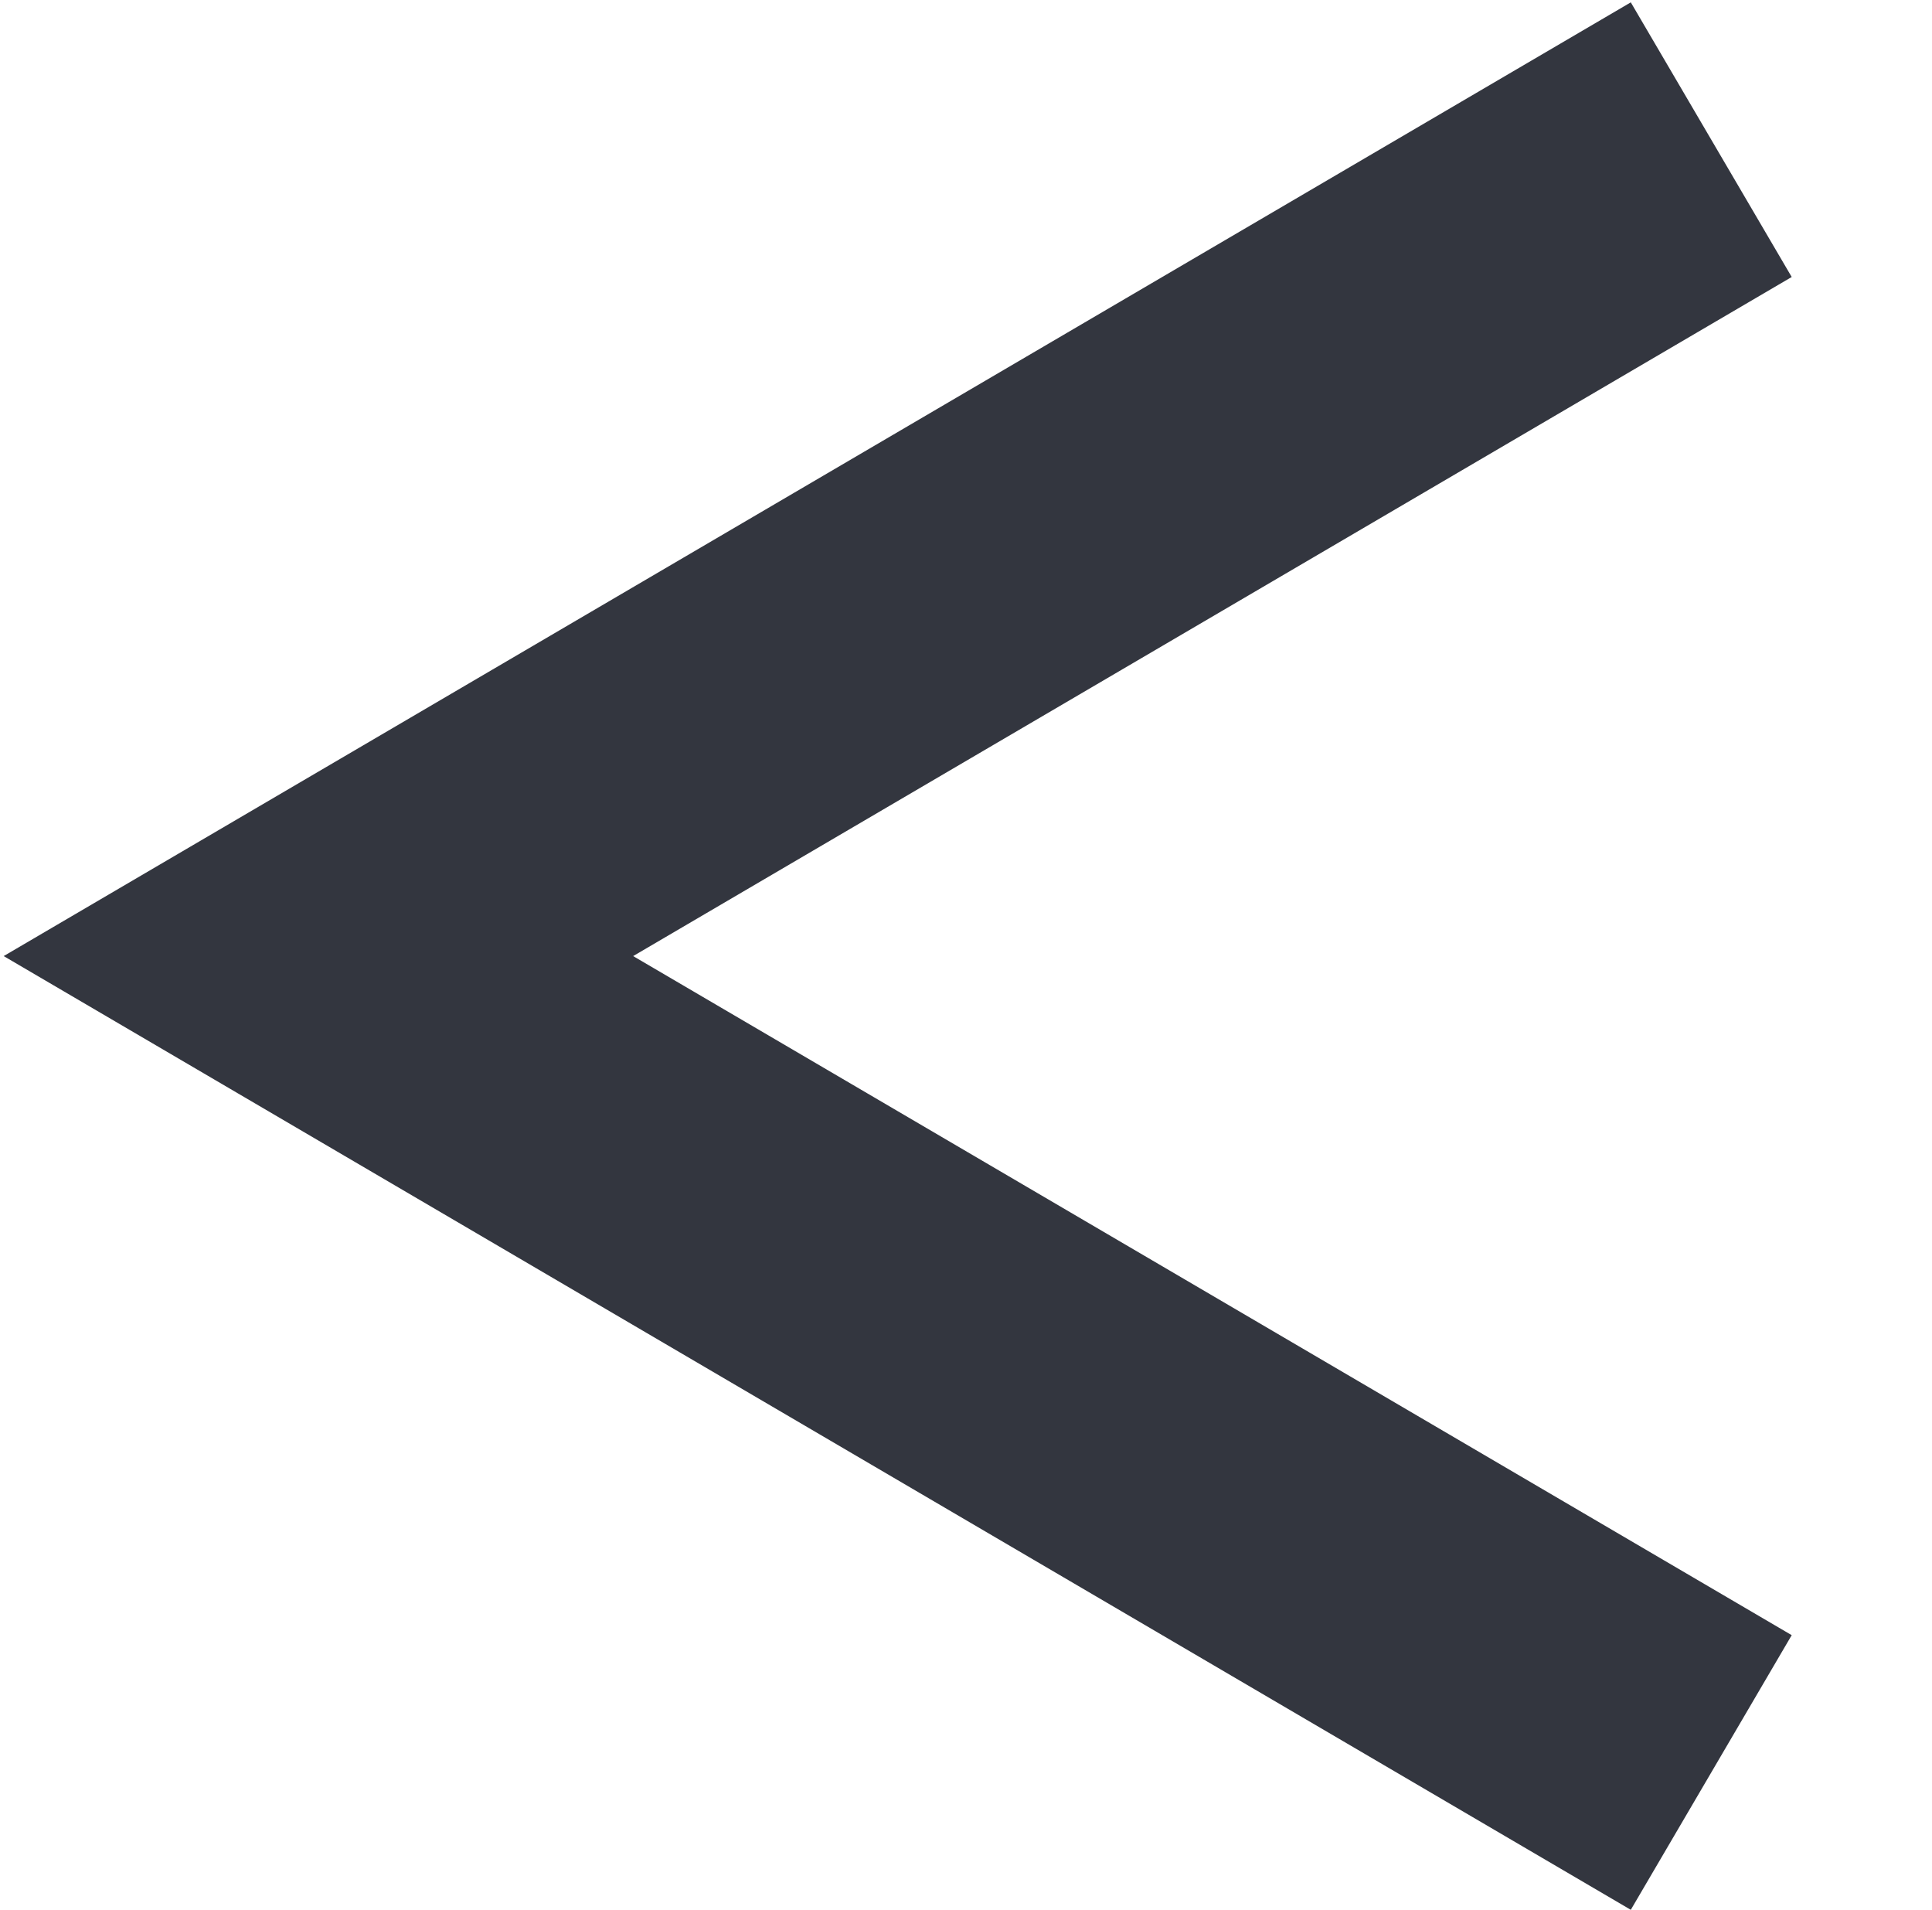
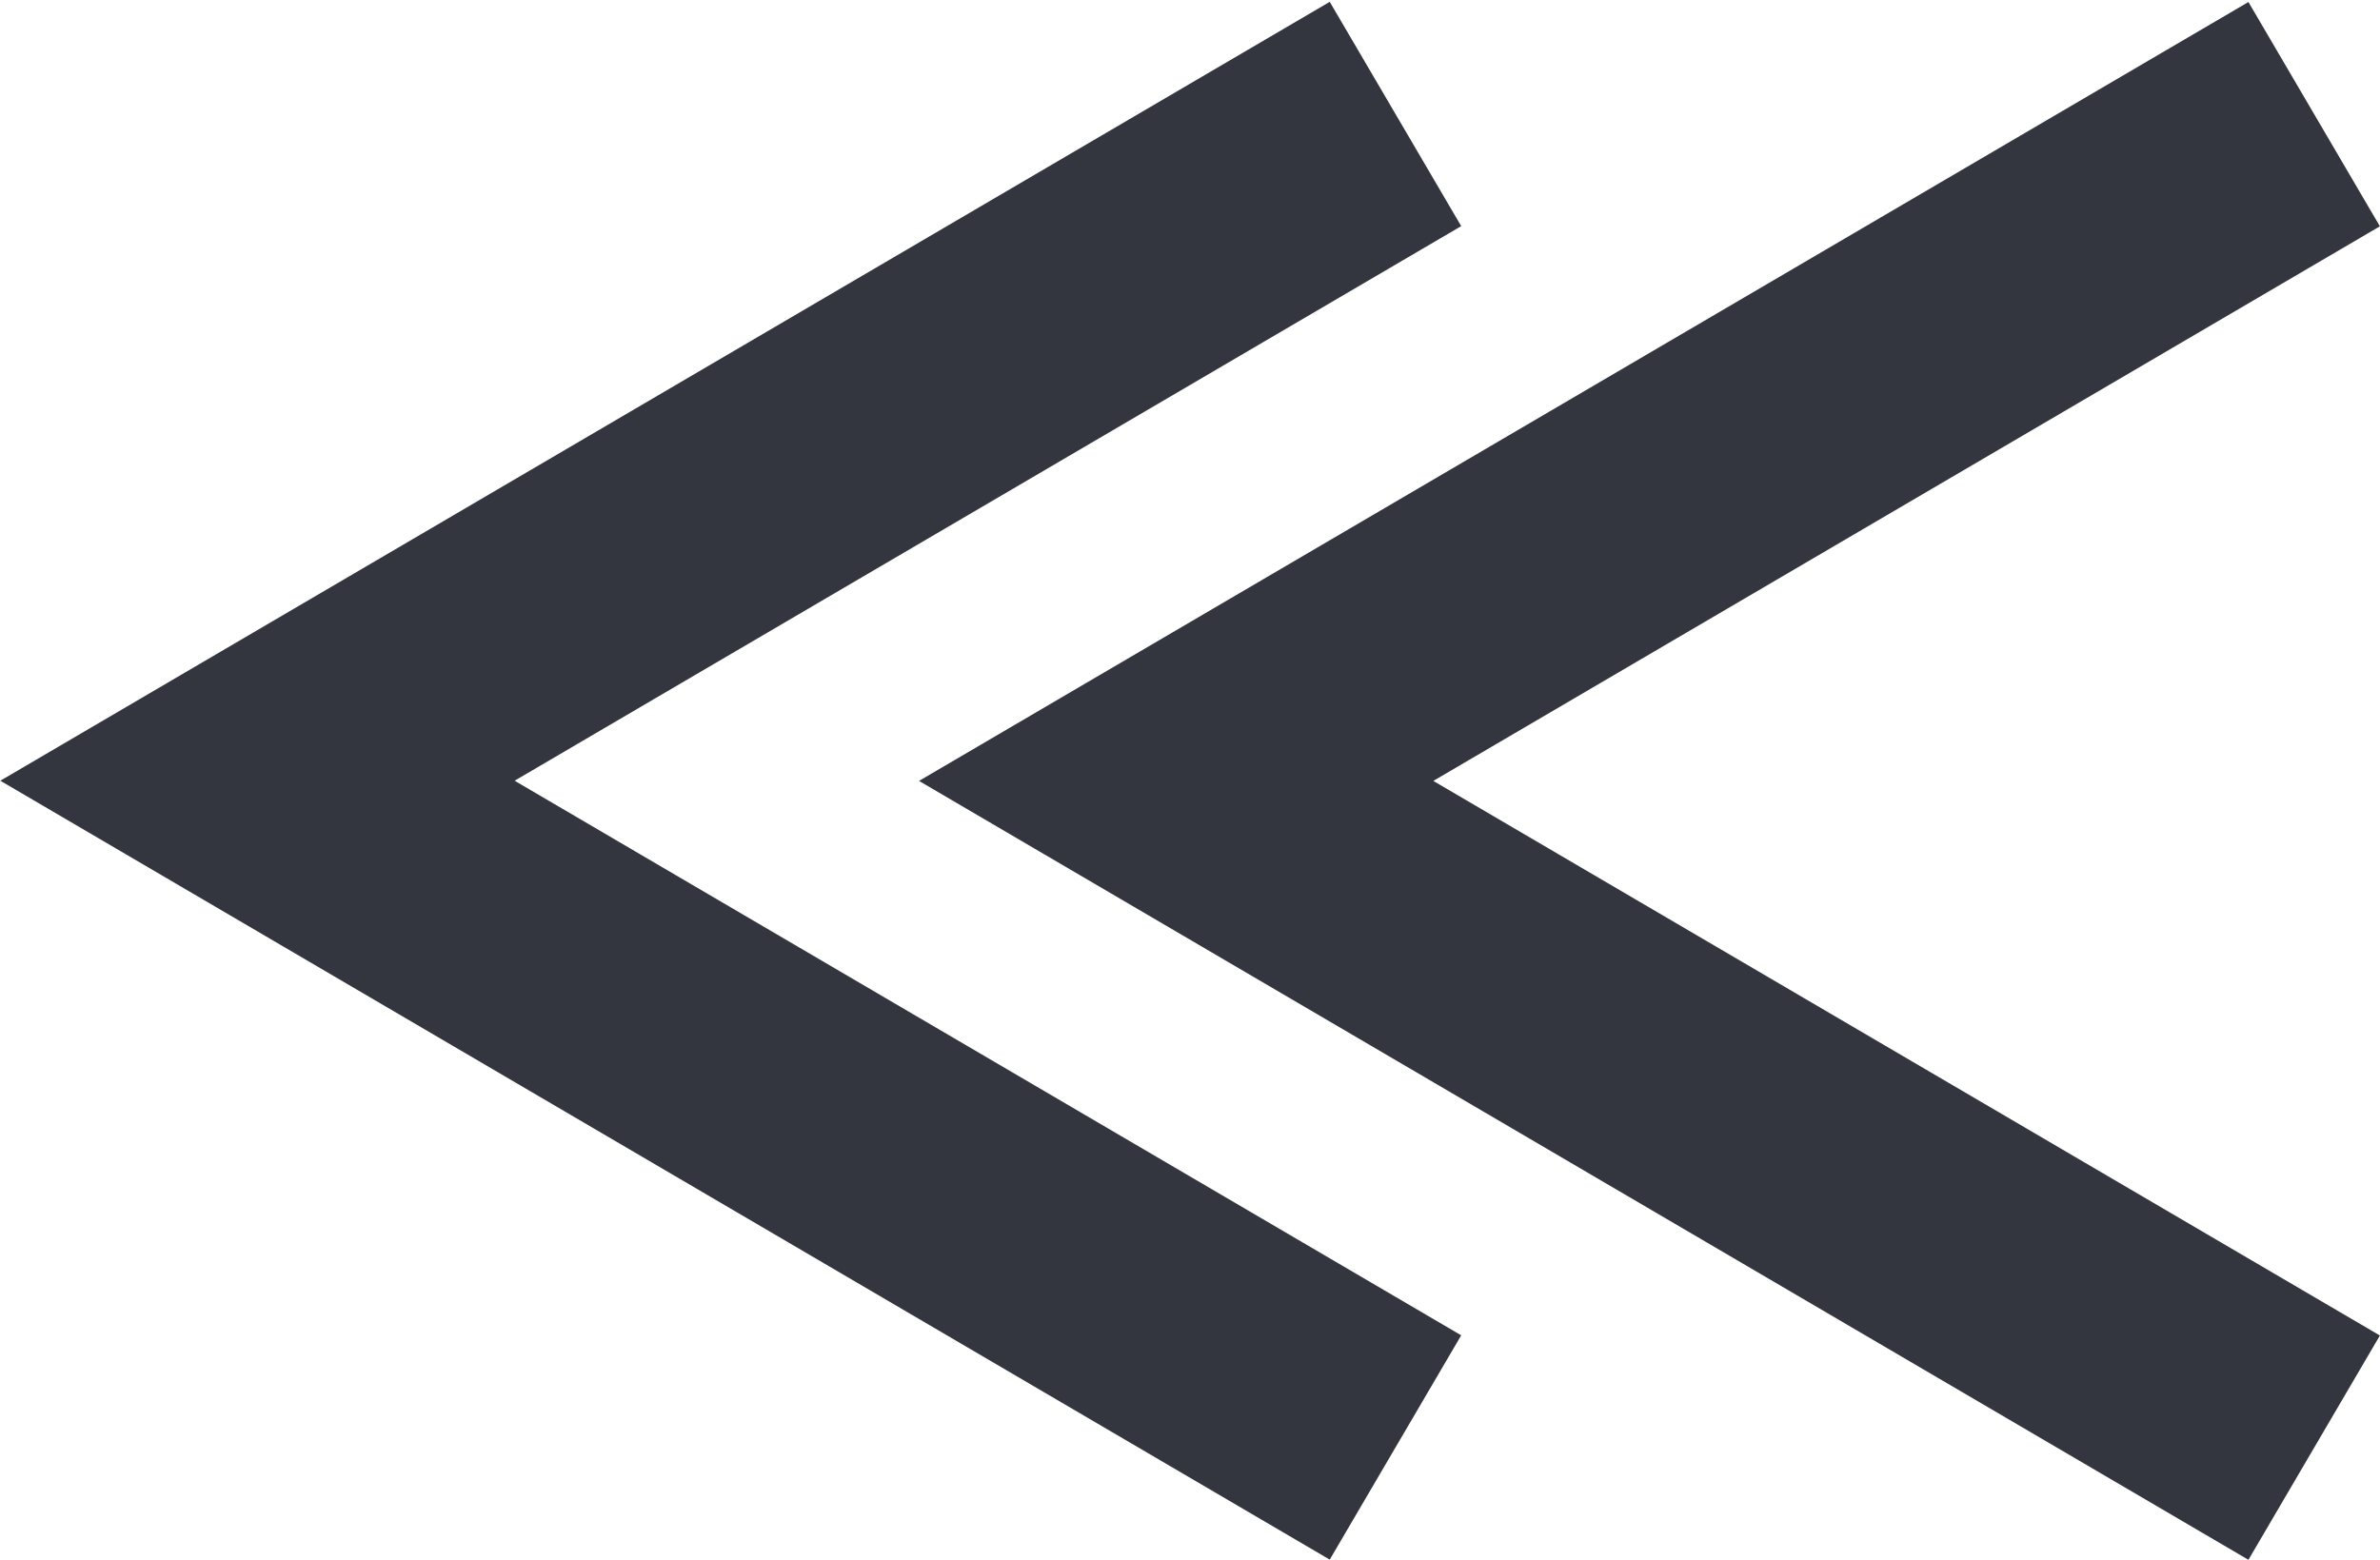
- <svg xmlns="http://www.w3.org/2000/svg" width="516" height="510" viewBox="0 0 516 510" fill="none">
-   <path d="M457.042 37.296L85.043 255.296L457.042 473.296" stroke="#33363F" stroke-width="85" />
+ <svg xmlns="http://www.w3.org/2000/svg" width="778" height="510" viewBox="0 0 778 510" fill="none">
+   <path d="M434.678 0.599L0.107 255.266L434.678 509.934L477.654 436.599L168.224 255.266L477.654 73.934L434.678 0.599Z" fill="#33363F" />
+   <path d="M734.99 0.658L300.42 255.326L734.99 509.993L777.966 436.658L468.537 255.326L777.966 73.993L734.99 0.658Z" fill="#33363F" />
</svg>
